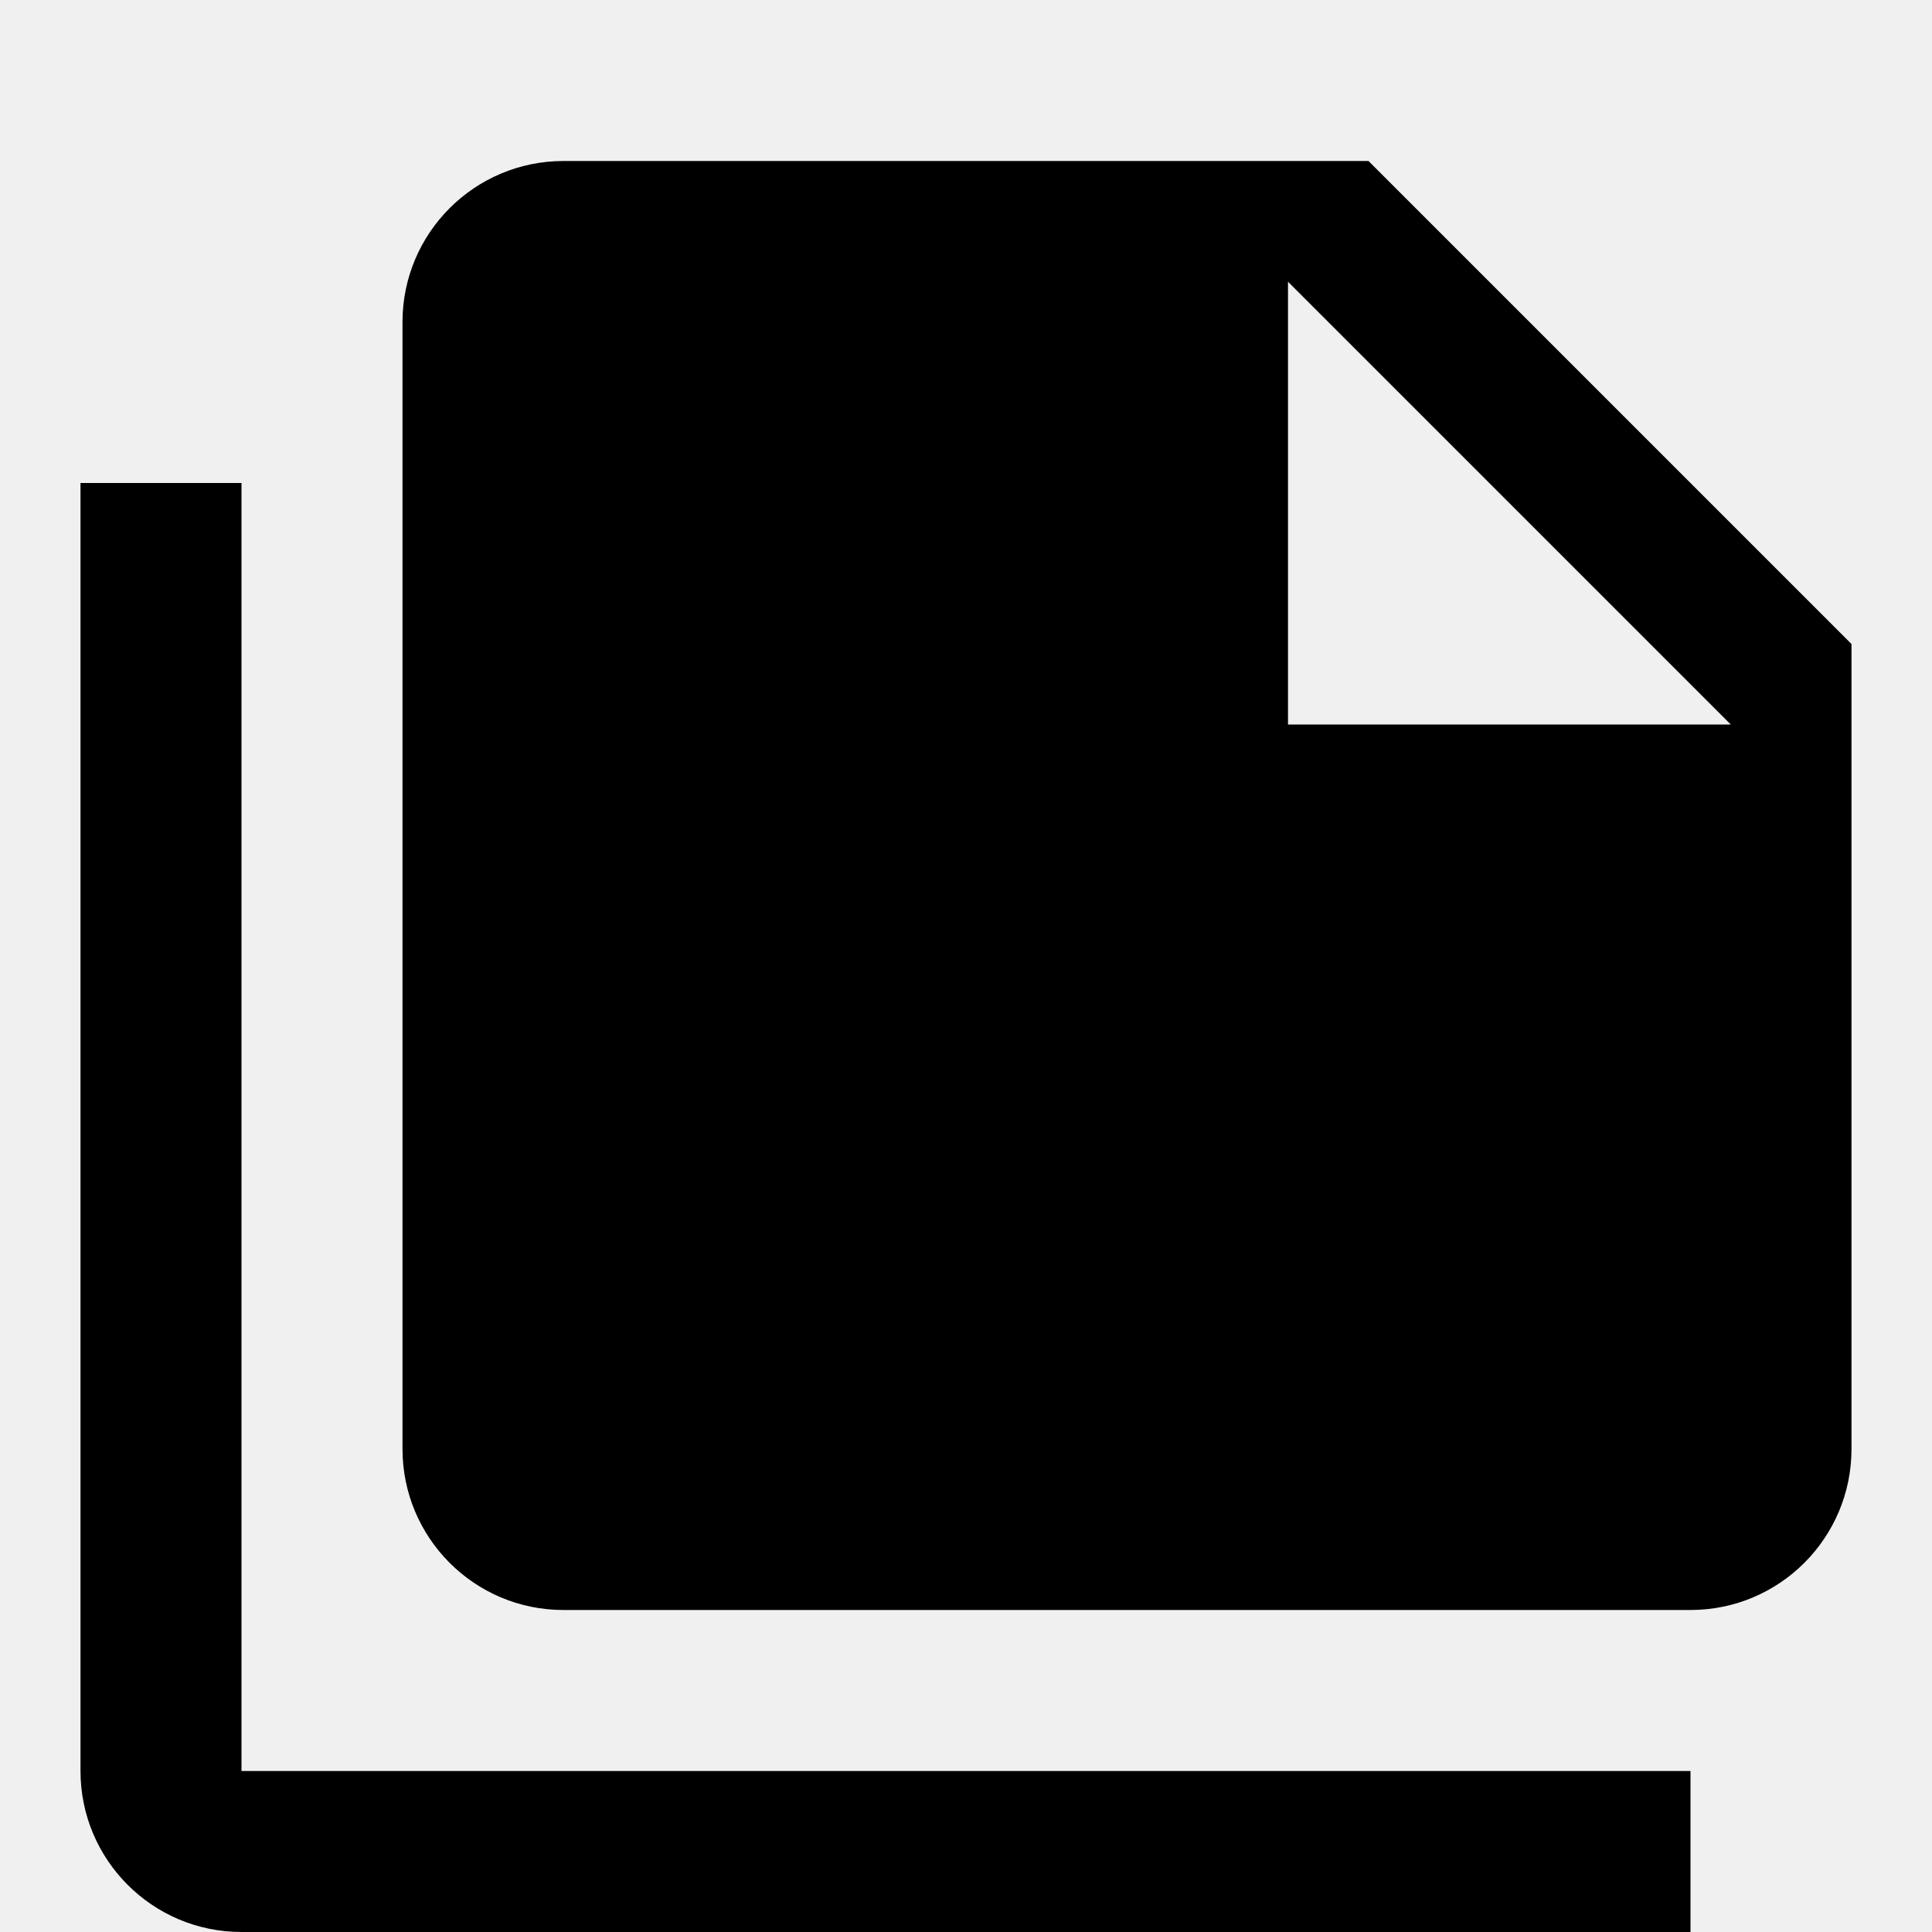
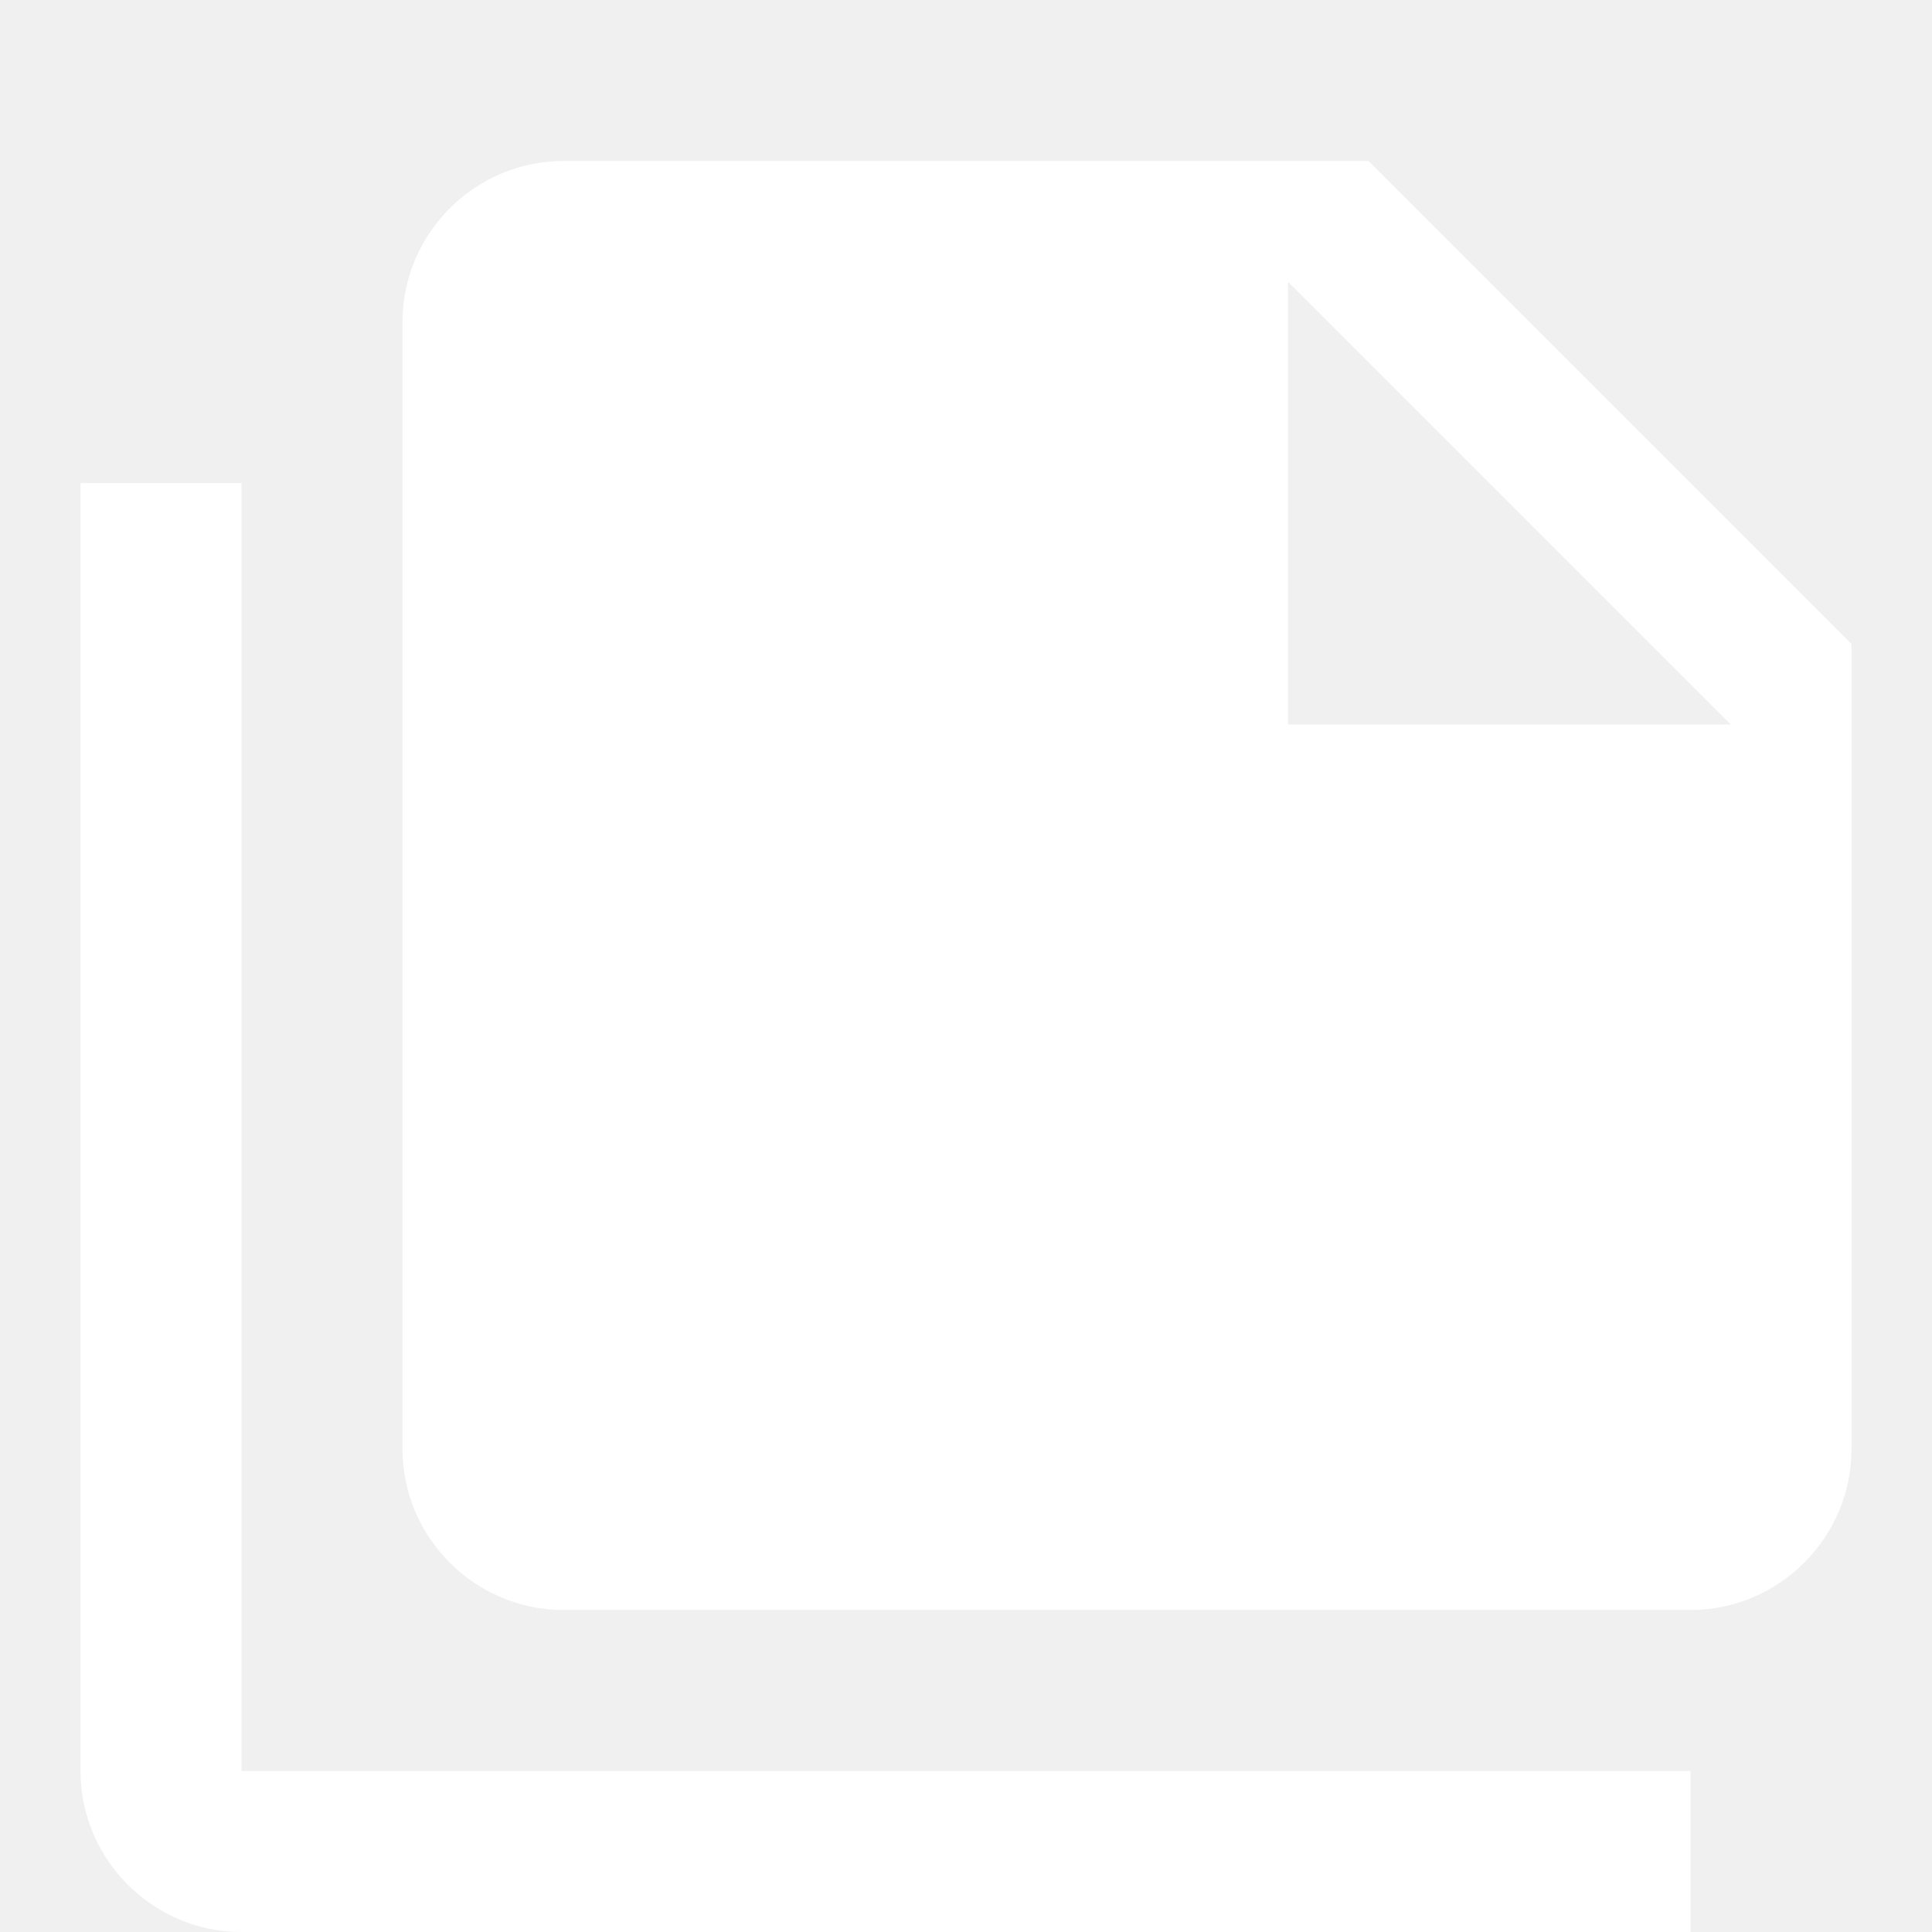
- <svg xmlns="http://www.w3.org/2000/svg" viewBox="0 0 24 24">
-   <path d="M16,9H21.5L16,3.5V9M7,2H17L23,8V18A2,2 0 0,1 21,20H7C5.89,20 5,19.1 5,18V4A2,2 0 0,1 7,2M3,6V22H21V24H3A2,2 0 0,1 1,22V6H3Z" />
+ <svg xmlns="http://www.w3.org/2000/svg" version="1.1" id="Layer_1" x="0px" y="0px" viewBox="0 0 24 24" style="enable-background:new 0 0 24 24;" xml:space="preserve">
+   <style type="text/css">
+ 	.st0{fill:#FFFFFF;}
+ </style>
+   <path class="st0" d="M16,9h5.5L16,3.5V9 M7,2h10l6,6v10c0,1.1-0.9,2-2,2H7c-1.1,0-2-0.9-2-2V4C5,2.9,5.9,2,7,2 M3,6v16h18v2H3  c-1.1,0-2-0.9-2-2V6H3z" />
</svg>
